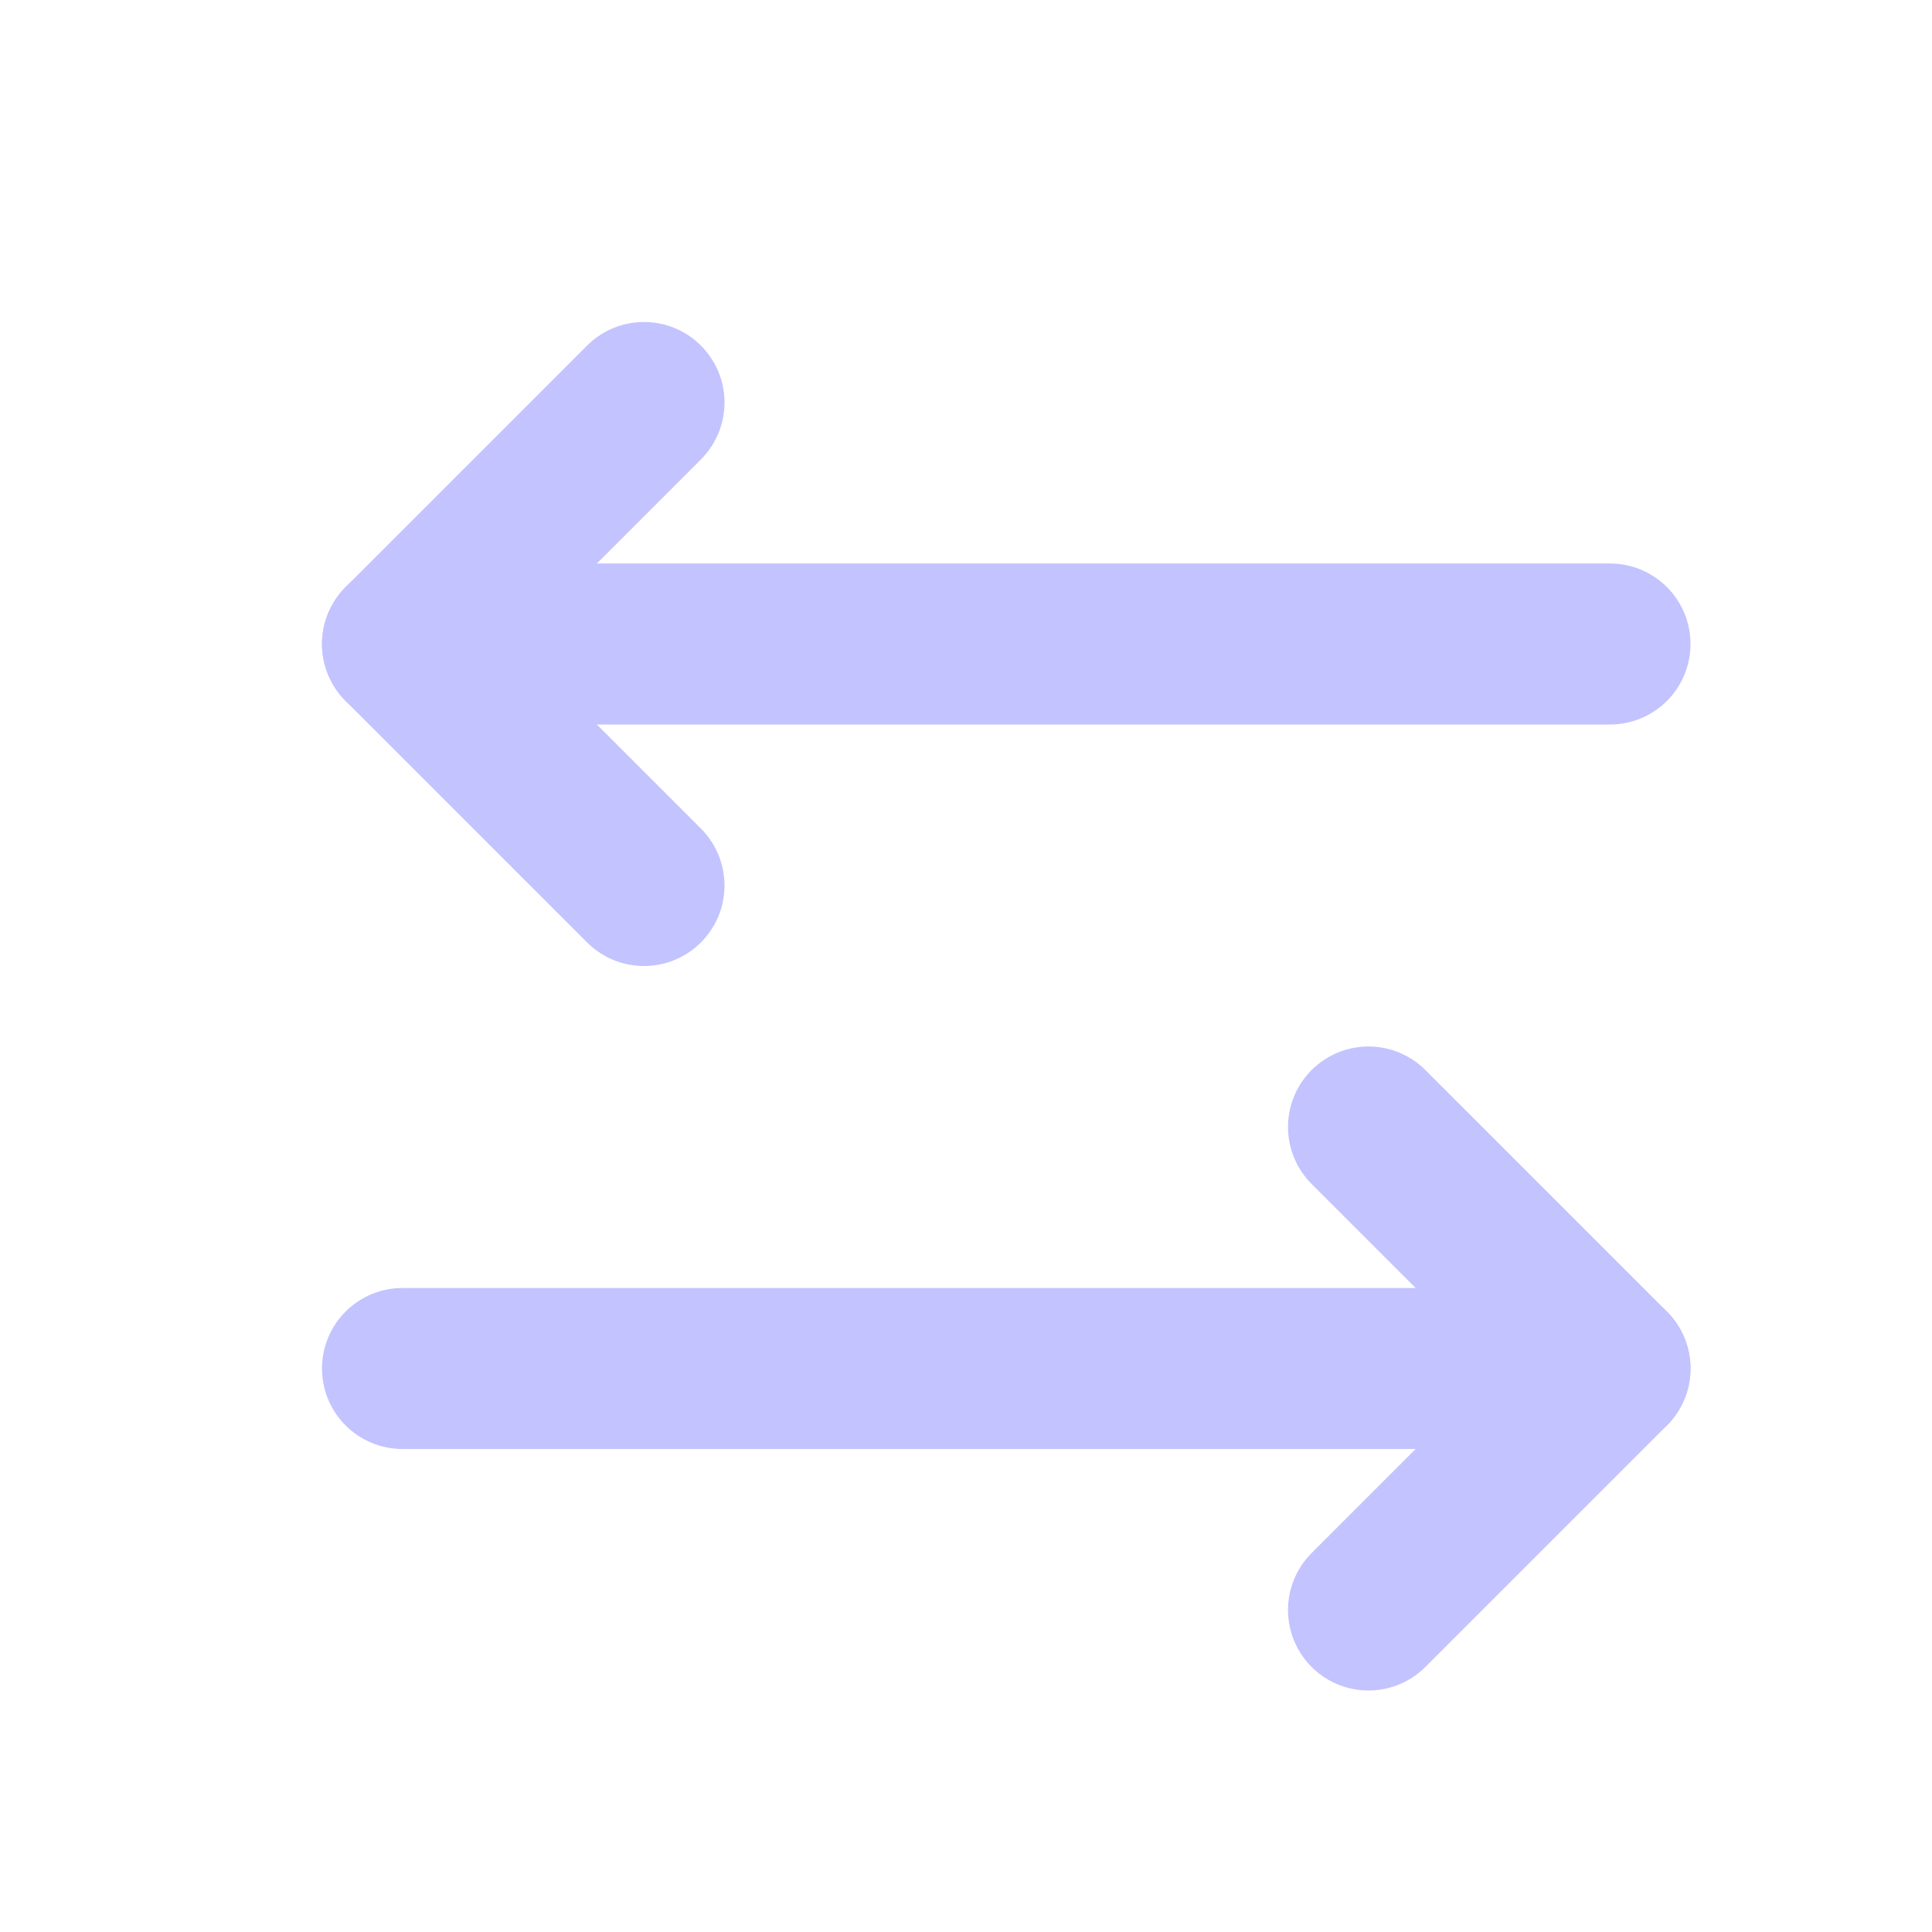
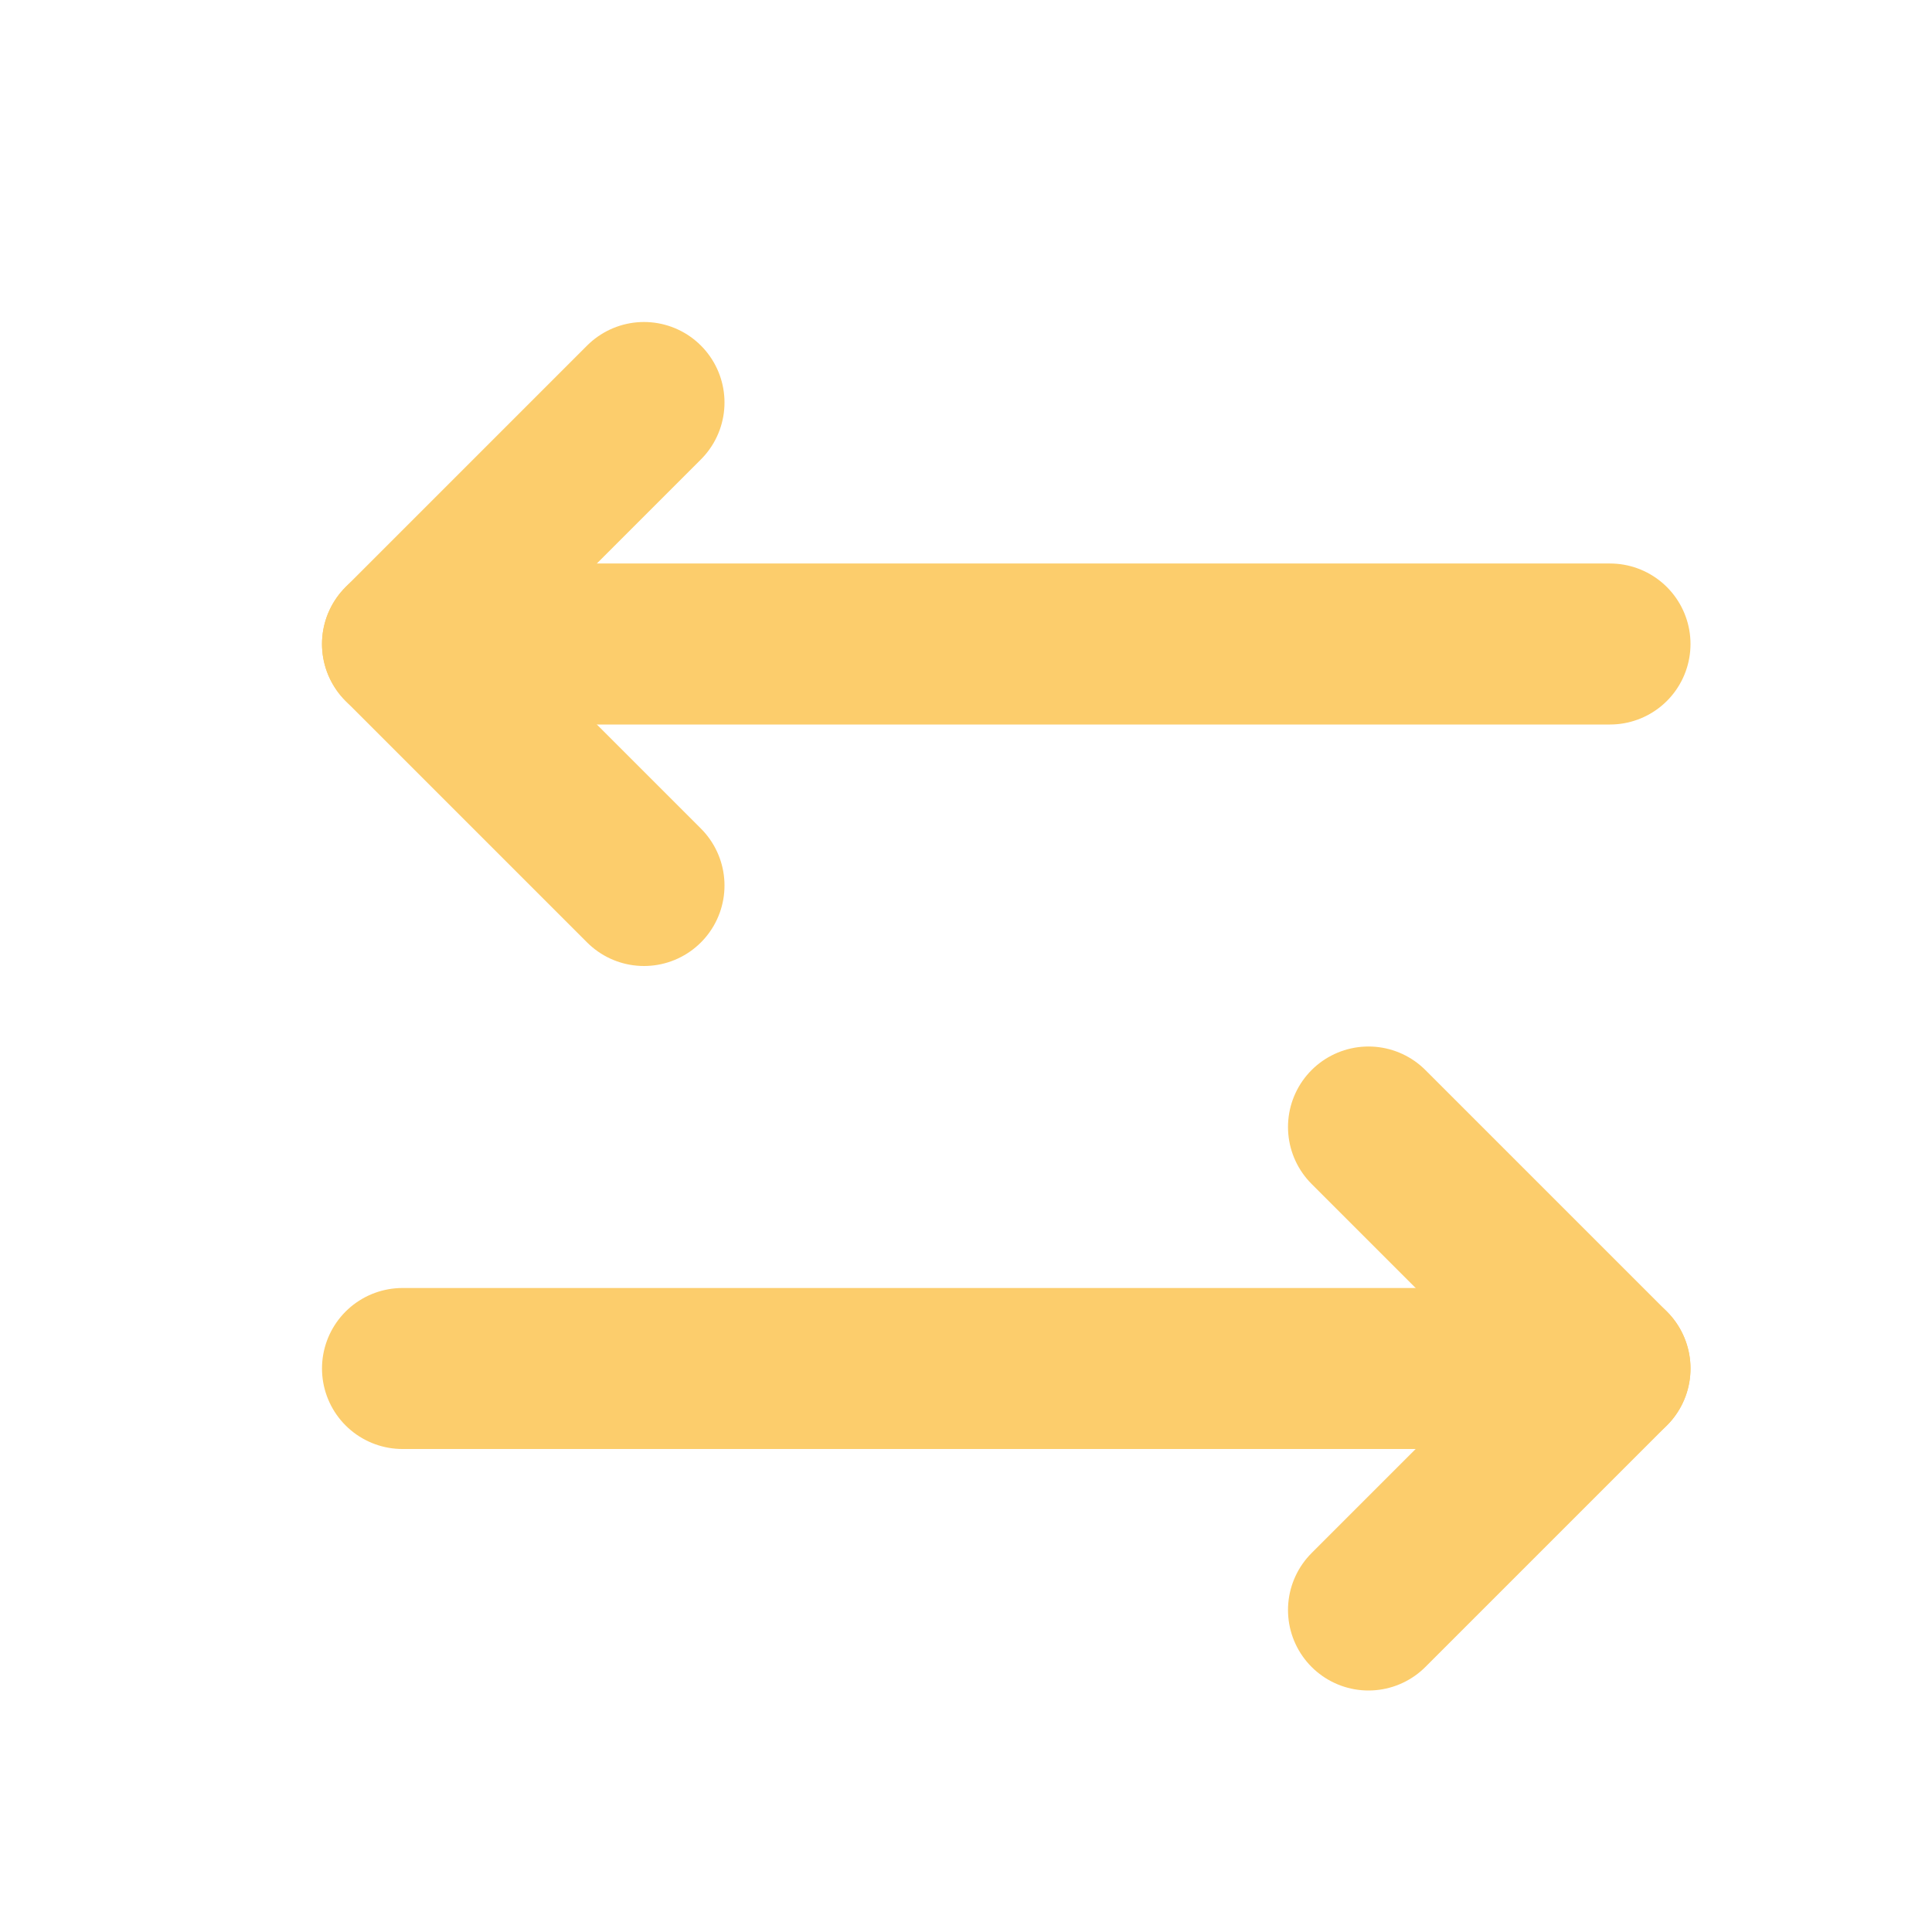
<svg xmlns="http://www.w3.org/2000/svg" width="24" height="24" viewBox="0 0 24 24" fill="none">
-   <path d="M17 14L20 17L17 20" stroke="#C3C3FF" stroke-width="2" stroke-linecap="round" stroke-linejoin="round" />
-   <path d="M5 17H20" stroke="#C3C3FF" stroke-width="2" stroke-linecap="round" stroke-linejoin="round" />
-   <path d="M8 11L5 8L8 5" stroke="#C3C3FF" stroke-width="2" stroke-linecap="round" stroke-linejoin="round" />
-   <path d="M20 8H5" stroke="#C3C3FF" stroke-width="2" stroke-linecap="round" stroke-linejoin="round" />
+   <path d="M17 14L20 17L17 20" stroke="#FCCD6C" stroke-width="2" stroke-linecap="round" stroke-linejoin="round" />
+   <path d="M5 17H20" stroke="#FCCD6C" stroke-width="2" stroke-linecap="round" stroke-linejoin="round" />
+   <path d="M8 11L5 8L8 5" stroke="#FCCD6C" stroke-width="2" stroke-linecap="round" stroke-linejoin="round" />
+   <path d="M20 8H5" stroke="#FCCD6C" stroke-width="2" stroke-linecap="round" stroke-linejoin="round" />
</svg>
